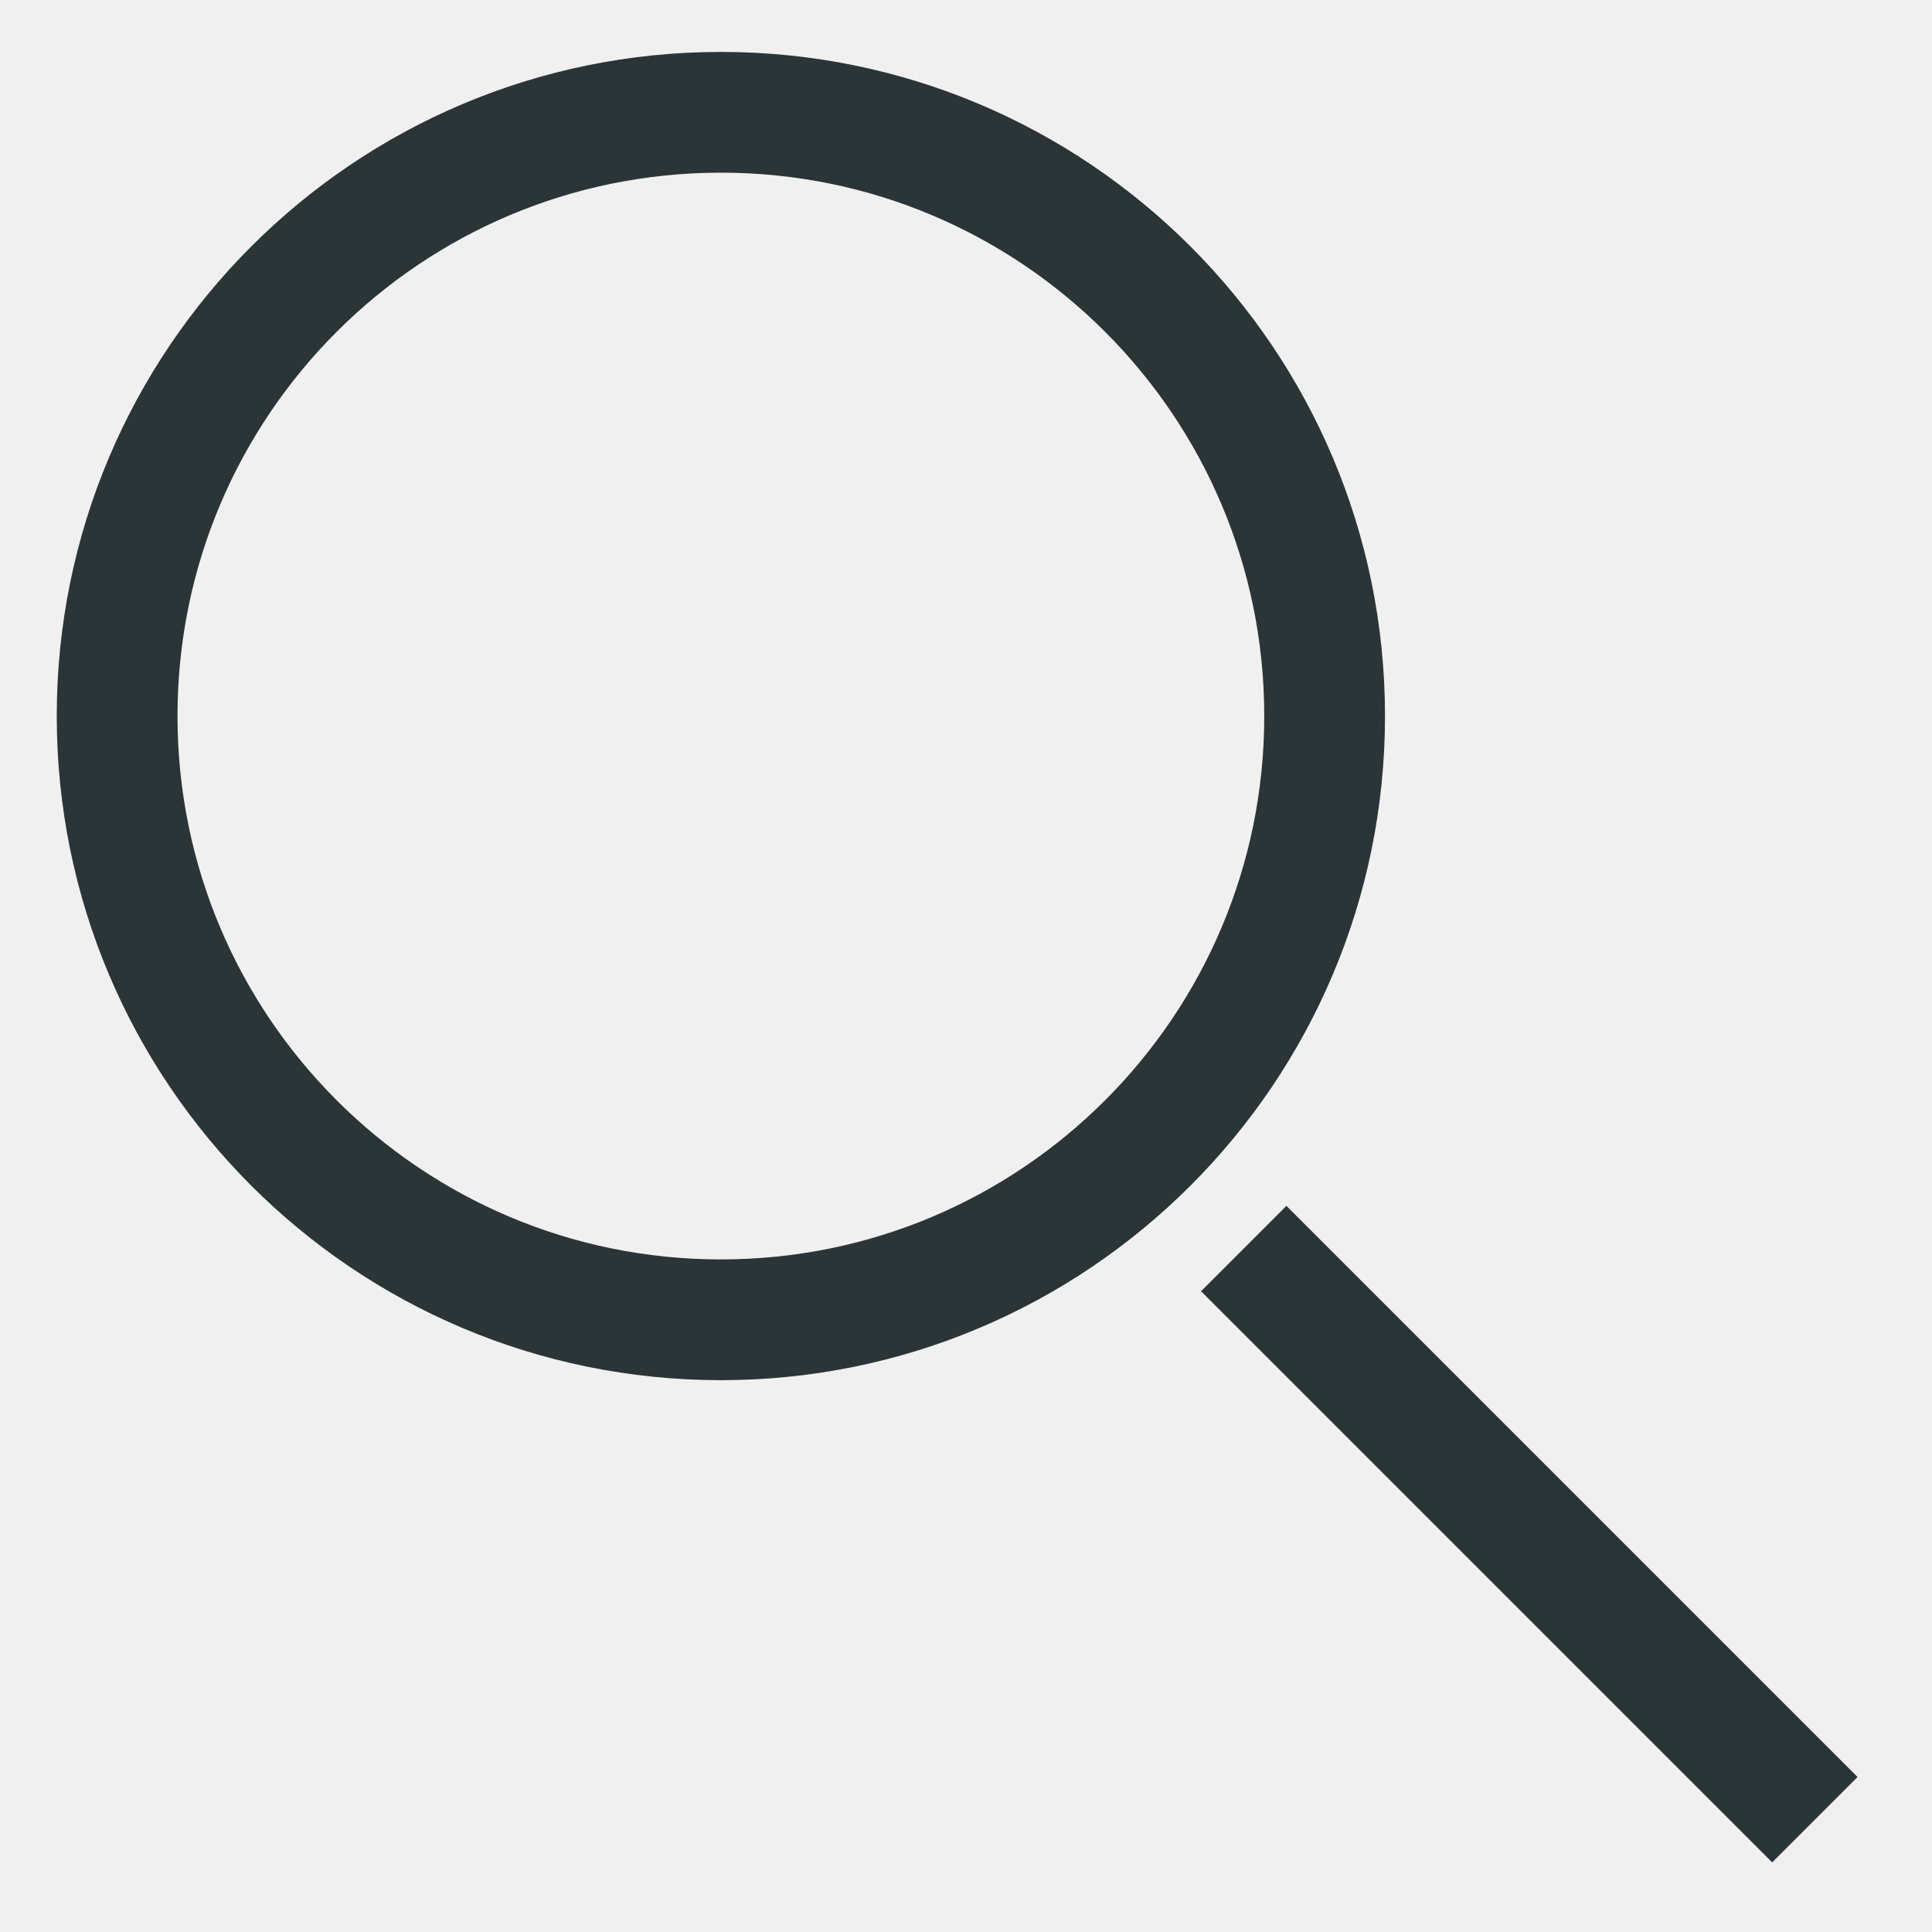
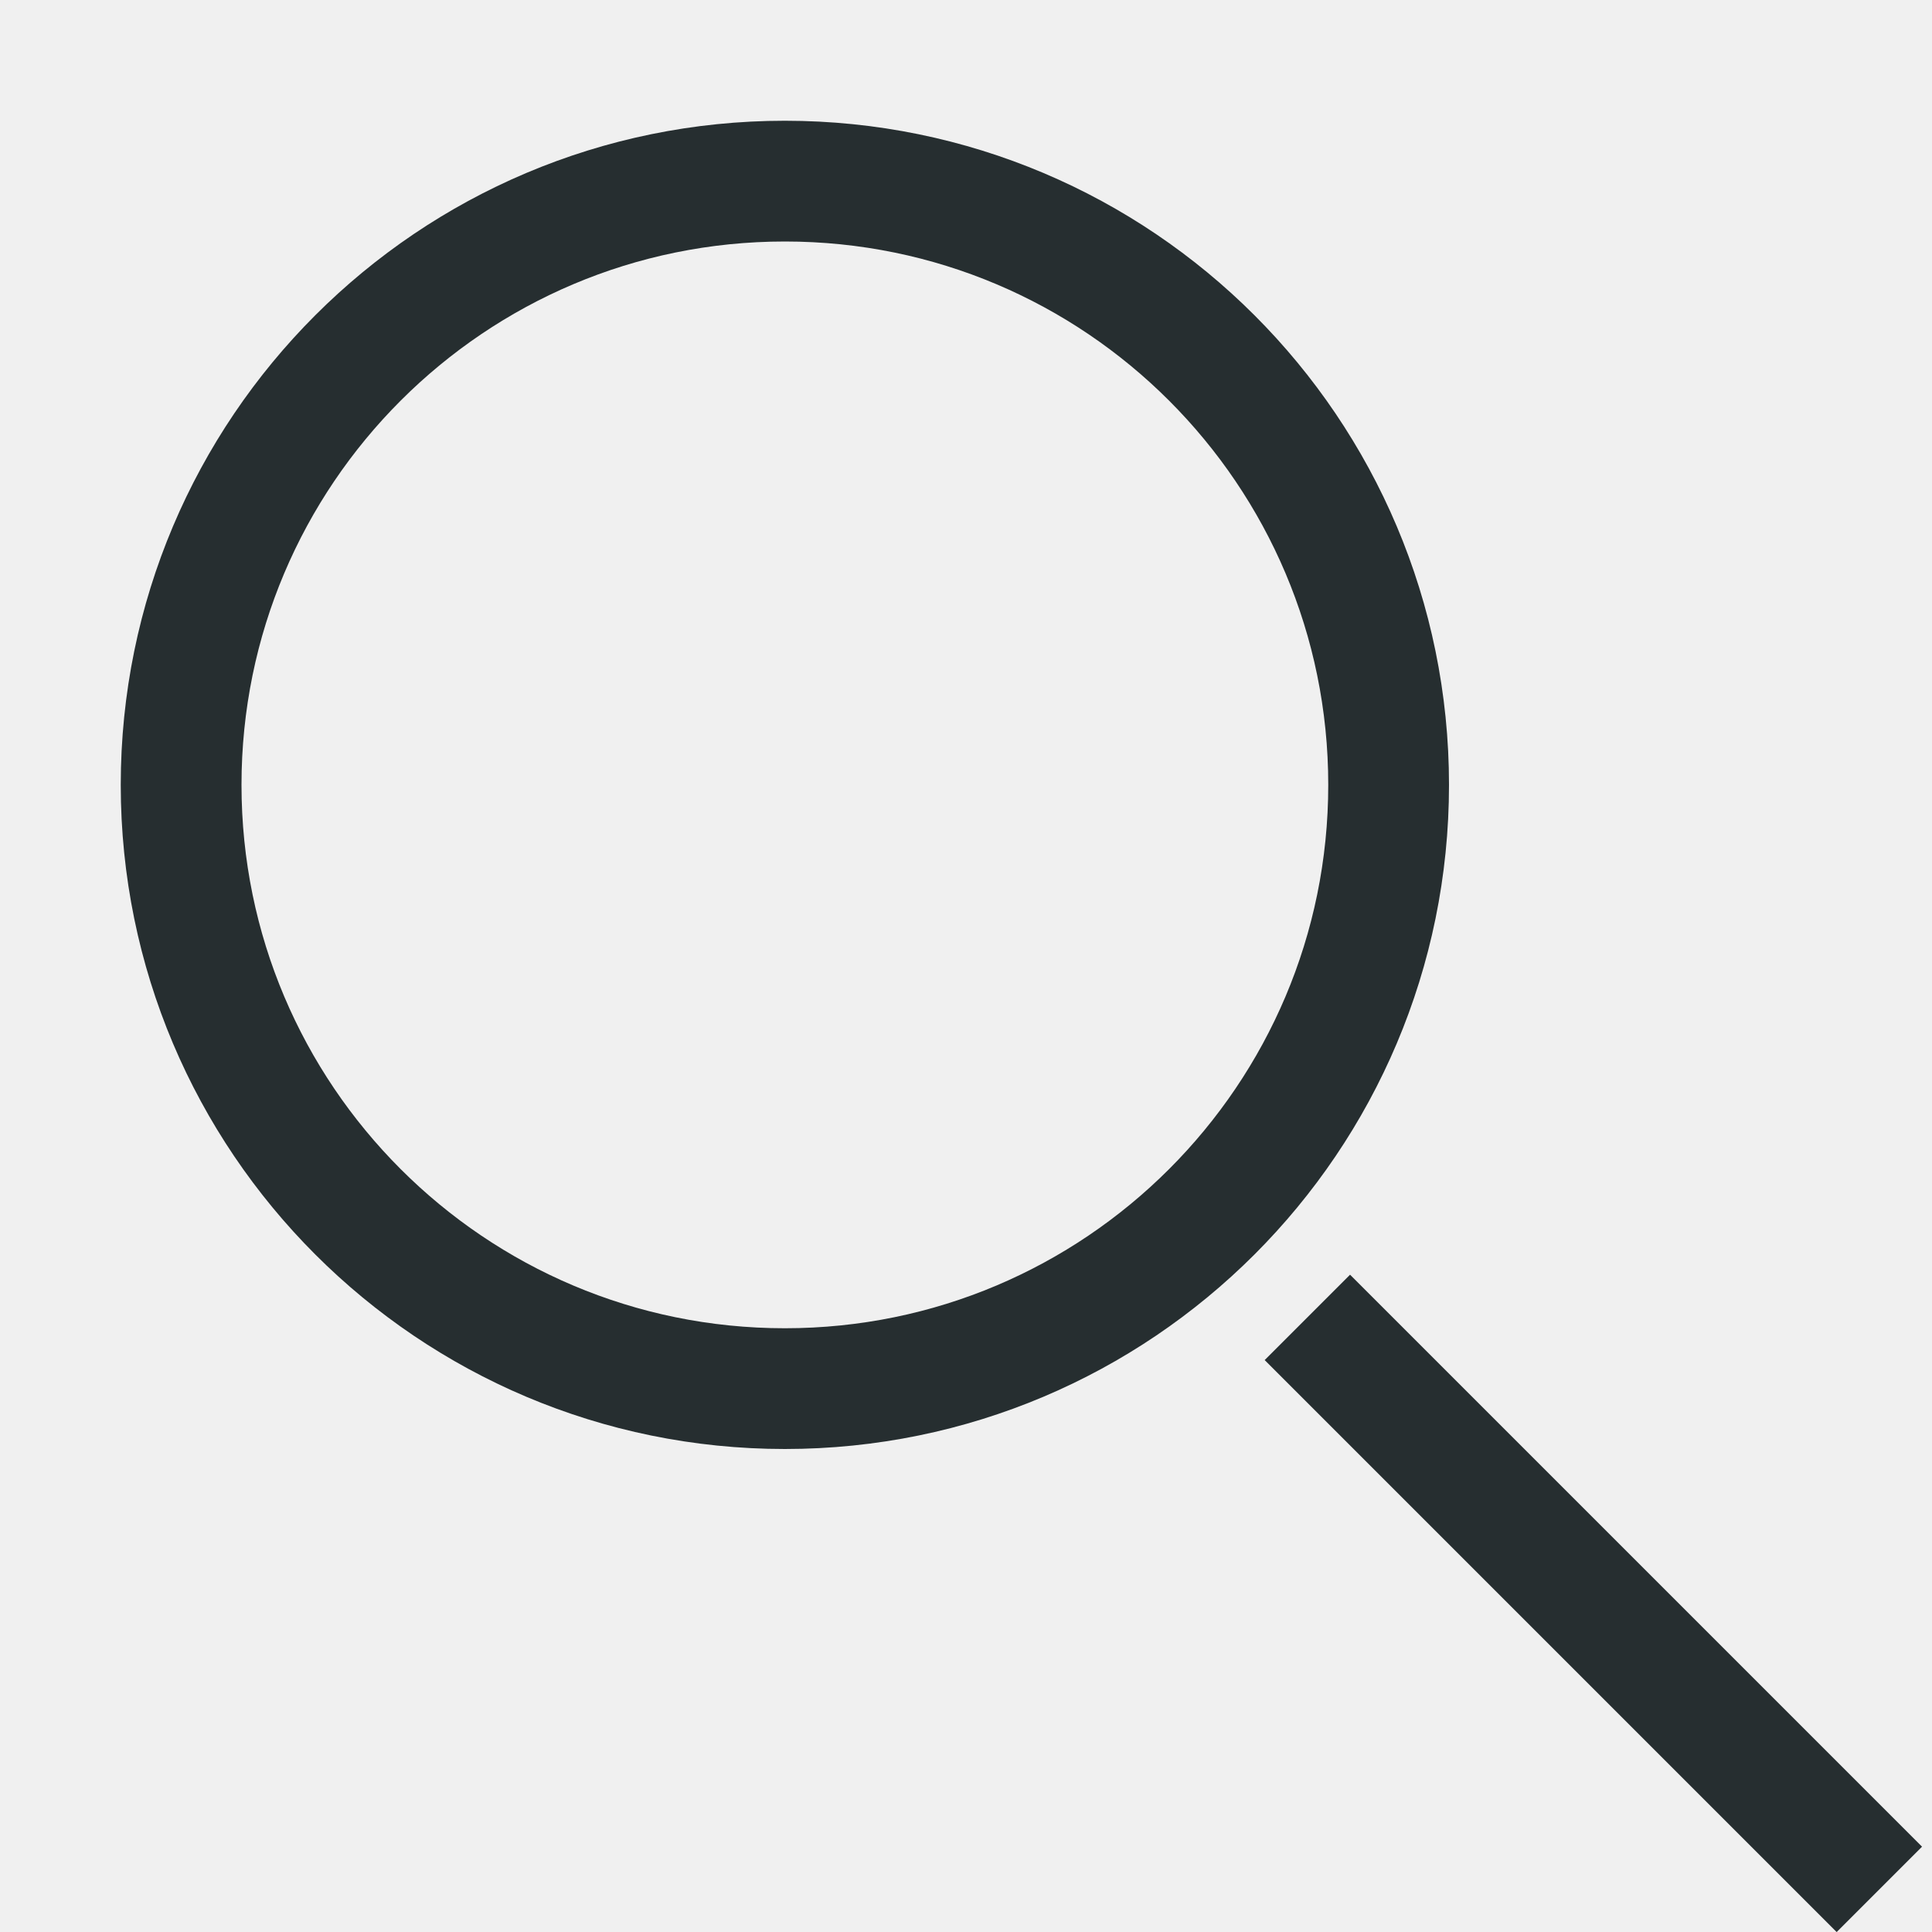
- <svg xmlns="http://www.w3.org/2000/svg" id="图层_1" data-name="图层 1" viewBox="0 0 16 16">
+ <svg xmlns="http://www.w3.org/2000/svg" width="16" height="16" viewBox="0 0 16 16" fill="none">
+   <g clip-path="url(#clip0_2225_21739)">
+     <circle cx="6.5" cy="6.5" r="5" stroke="#262E30" />
+     <line x1="10.827" y1="10.91" x2="15.564" y2="15.647" stroke="#262E30" />
+   </g>
  <defs>
-     <style>.cls-1,.cls-2{fill:none;}.cls-2{stroke:#2b3436;}</style>
+     <clipPath id="clip0_2225_21739">
+       <rect width="16" height="16" fill="white" />
+     </clipPath>
  </defs>
-   <circle fill="none" stroke="#2b3436" cx="5.97" cy="5.93" r="5" />
-   <line fill="none" stroke="#2b3436" x1="10.3" y1="10.34" x2="15.03" y2="15.07" />
</svg>
